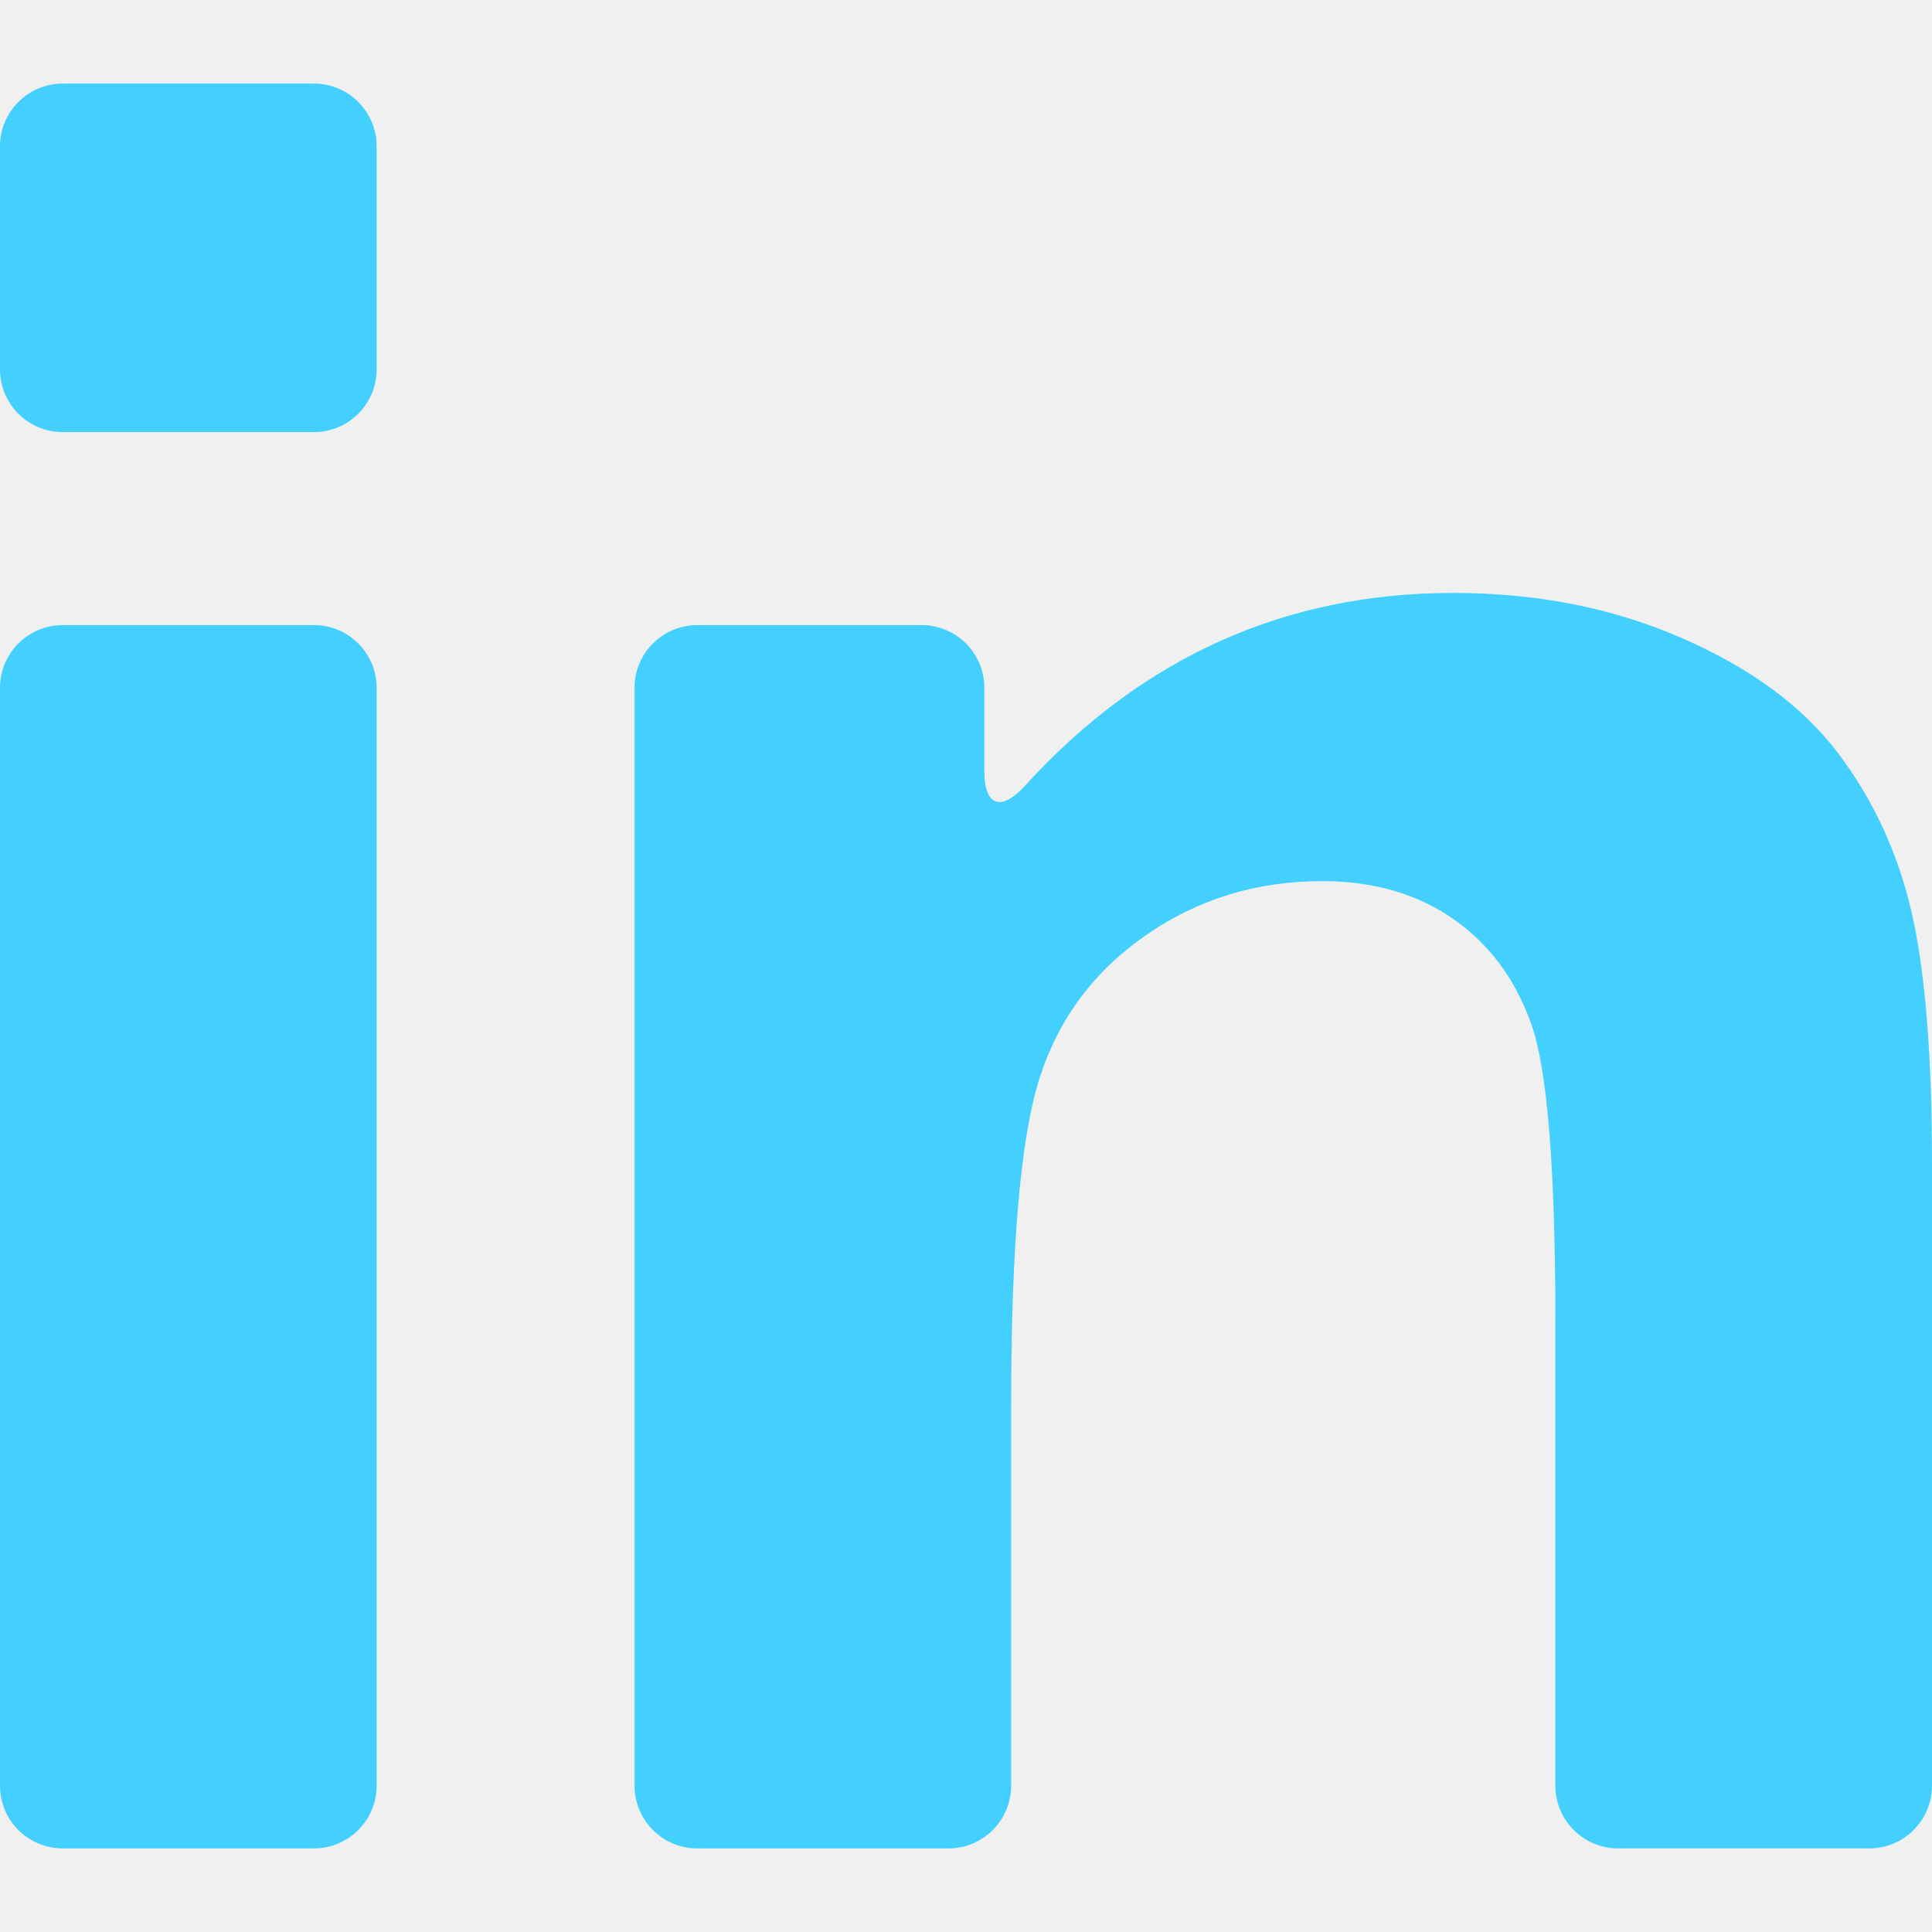
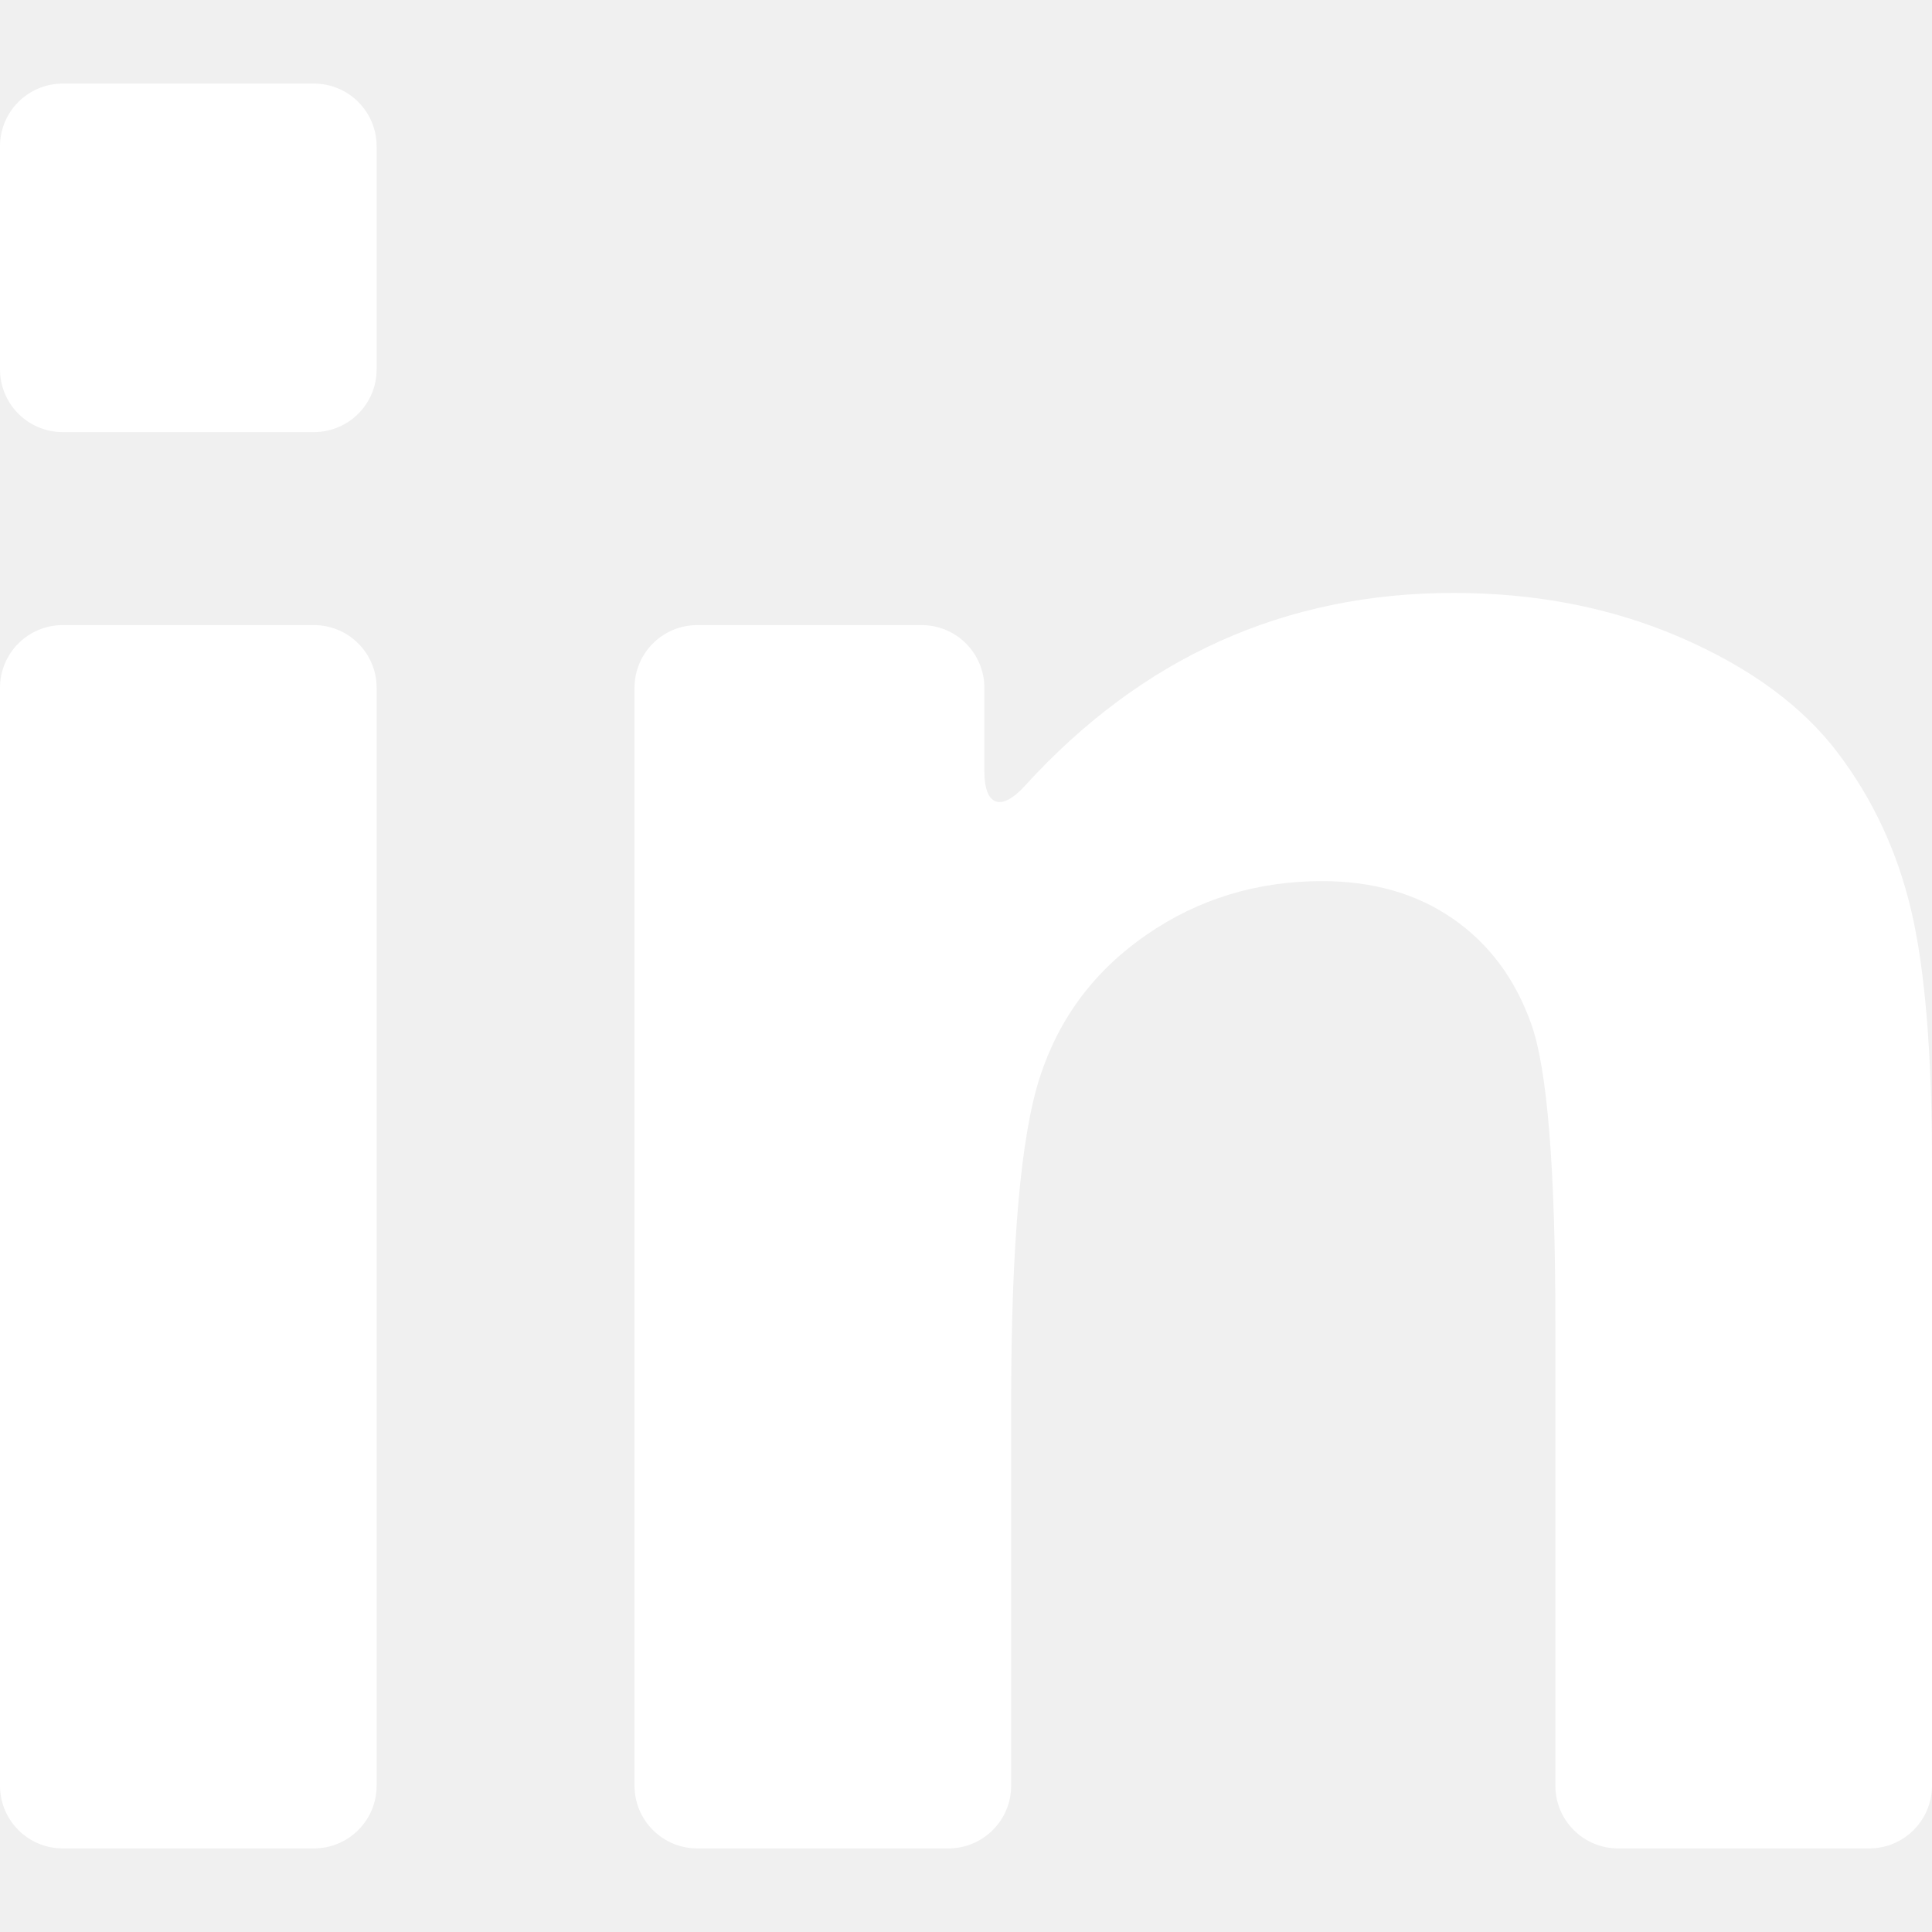
<svg xmlns="http://www.w3.org/2000/svg" version="1.1" id="Capa_1" x="0px" y="0px" width="552.77px" height="552.77px" viewBox="0 0 552.77 552.77" style="enable-background:new 0 0 552.77 552.77;" xml:space="preserve">
  <defs id="defs45" />
-   <g id="g10" style="fill:#43d0ff;fill-opacity:1">
-     <g id="g8" style="fill:#43d0ff;fill-opacity:1">
-       <path d="M17.95,528.854h71.861c9.914,0,17.95-8.037,17.95-17.951V196.8c0-9.915-8.036-17.95-17.95-17.95H17.95    C8.035,178.85,0,186.885,0,196.8v314.103C0,520.816,8.035,528.854,17.95,528.854z" id="path2" style="fill:#43d0ff;fill-opacity:1" />
-       <path d="M17.95,123.629h71.861c9.914,0,17.95-8.036,17.95-17.95V41.866c0-9.914-8.036-17.95-17.95-17.95H17.95    C8.035,23.916,0,31.952,0,41.866v63.813C0,115.593,8.035,123.629,17.95,123.629z" id="path4" style="fill:#43d0ff;fill-opacity:1" />
-       <path d="M525.732,215.282c-10.098-13.292-24.988-24.223-44.676-32.791c-19.688-8.562-41.42-12.846-65.197-12.846    c-48.268,0-89.168,18.421-122.699,55.27c-6.672,7.332-11.523,5.729-11.523-4.186V196.8c0-9.915-8.037-17.95-17.951-17.95h-64.192    c-9.915,0-17.95,8.035-17.95,17.95v314.103c0,9.914,8.036,17.951,17.95,17.951h71.861c9.915,0,17.95-8.037,17.95-17.951V401.666    c0-45.508,2.748-76.701,8.244-93.574c5.494-16.873,15.66-30.422,30.488-40.649c14.83-10.227,31.574-15.343,50.24-15.343    c14.572,0,27.037,3.58,37.393,10.741c10.355,7.16,17.834,17.19,22.436,30.104c4.604,12.912,6.904,41.354,6.904,85.33v132.627    c0,9.914,8.035,17.951,17.949,17.951h71.861c9.914,0,17.949-8.037,17.949-17.951V333.02c0-31.445-1.982-55.607-5.941-72.48    S535.836,228.581,525.732,215.282z" id="path6" style="fill:#43d0ff;fill-opacity:1" />
+   <g id="g10" style="fill:#ffffff;fill-opacity:1">
+     <g id="g8" style="fill:#ffffff;fill-opacity:1">
+       <path d="M17.95,528.854h71.861c9.914,0,17.95-8.037,17.95-17.951V196.8c0-9.915-8.036-17.95-17.95-17.95H17.95    C8.035,178.85,0,186.885,0,196.8v314.103C0,520.816,8.035,528.854,17.95,528.854z" id="path2" style="fill:#ffffff;fill-opacity:1" />
+       <path d="M17.95,123.629h71.861c9.914,0,17.95-8.036,17.95-17.95V41.866c0-9.914-8.036-17.95-17.95-17.95H17.95    C8.035,23.916,0,31.952,0,41.866v63.813C0,115.593,8.035,123.629,17.95,123.629z" id="path4" style="fill:#ffffff;fill-opacity:1" />
+       <path d="M525.732,215.282c-10.098-13.292-24.988-24.223-44.676-32.791c-19.688-8.562-41.42-12.846-65.197-12.846    c-48.268,0-89.168,18.421-122.699,55.27c-6.672,7.332-11.523,5.729-11.523-4.186V196.8c0-9.915-8.037-17.95-17.951-17.95h-64.192    c-9.915,0-17.95,8.035-17.95,17.95v314.103c0,9.914,8.036,17.951,17.95,17.951h71.861c9.915,0,17.95-8.037,17.95-17.951V401.666    c0-45.508,2.748-76.701,8.244-93.574c5.494-16.873,15.66-30.422,30.488-40.649c14.83-10.227,31.574-15.343,50.24-15.343    c14.572,0,27.037,3.58,37.393,10.741c10.355,7.16,17.834,17.19,22.436,30.104c4.604,12.912,6.904,41.354,6.904,85.33v132.627    c0,9.914,8.035,17.951,17.949,17.951h71.861c9.914,0,17.949-8.037,17.949-17.951V333.02c0-31.445-1.982-55.607-5.941-72.48    S535.836,228.581,525.732,215.282z" id="path6" style="fill:#ffffff;fill-opacity:1" />
    </g>
  </g>
-   <g id="g12" style="fill:#939393;fill-opacity:1">
+   <g id="g12" style="fill:#ffffff;fill-opacity:1">
</g>
-   <g id="g14" style="fill:#939393;fill-opacity:1">
+   <g id="g14" style="fill:#ffffff;fill-opacity:1">
</g>
-   <g id="g16" style="fill:#939393;fill-opacity:1">
+   <g id="g16" style="fill:#ffffff;fill-opacity:1">
</g>
-   <g id="g18" style="fill:#939393;fill-opacity:1">
+   <g id="g18" style="fill:#ffffff;fill-opacity:1">
</g>
-   <g id="g20" style="fill:#939393;fill-opacity:1">
+   <g id="g20" style="fill:#ffffff;fill-opacity:1">
</g>
-   <g id="g22" style="fill:#939393;fill-opacity:1">
+   <g id="g22" style="fill:#ffffff;fill-opacity:1">
</g>
-   <g id="g24" style="fill:#939393;fill-opacity:1">
+   <g id="g24" style="fill:#ffffff;fill-opacity:1">
</g>
-   <g id="g26" style="fill:#939393;fill-opacity:1">
+   <g id="g26" style="fill:#ffffff;fill-opacity:1">
</g>
-   <g id="g28" style="fill:#939393;fill-opacity:1">
+   <g id="g28" style="fill:#ffffff;fill-opacity:1">
</g>
-   <g id="g30" style="fill:#939393;fill-opacity:1">
+   <g id="g30" style="fill:#ffffff;fill-opacity:1">
</g>
-   <g id="g32" style="fill:#939393;fill-opacity:1">
+   <g id="g32" style="fill:#ffffff;fill-opacity:1">
</g>
-   <g id="g34" style="fill:#939393;fill-opacity:1">
+   <g id="g34" style="fill:#ffffff;fill-opacity:1">
</g>
-   <g id="g36" style="fill:#939393;fill-opacity:1">
+   <g id="g36" style="fill:#ffffff;fill-opacity:1">
</g>
-   <g id="g38" style="fill:#939393;fill-opacity:1">
+   <g id="g38" style="fill:#ffffff;fill-opacity:1">
</g>
-   <g id="g40" style="fill:#939393;fill-opacity:1">
+   <g id="g40" style="fill:#ffffff;fill-opacity:1">
</g>
</svg>
